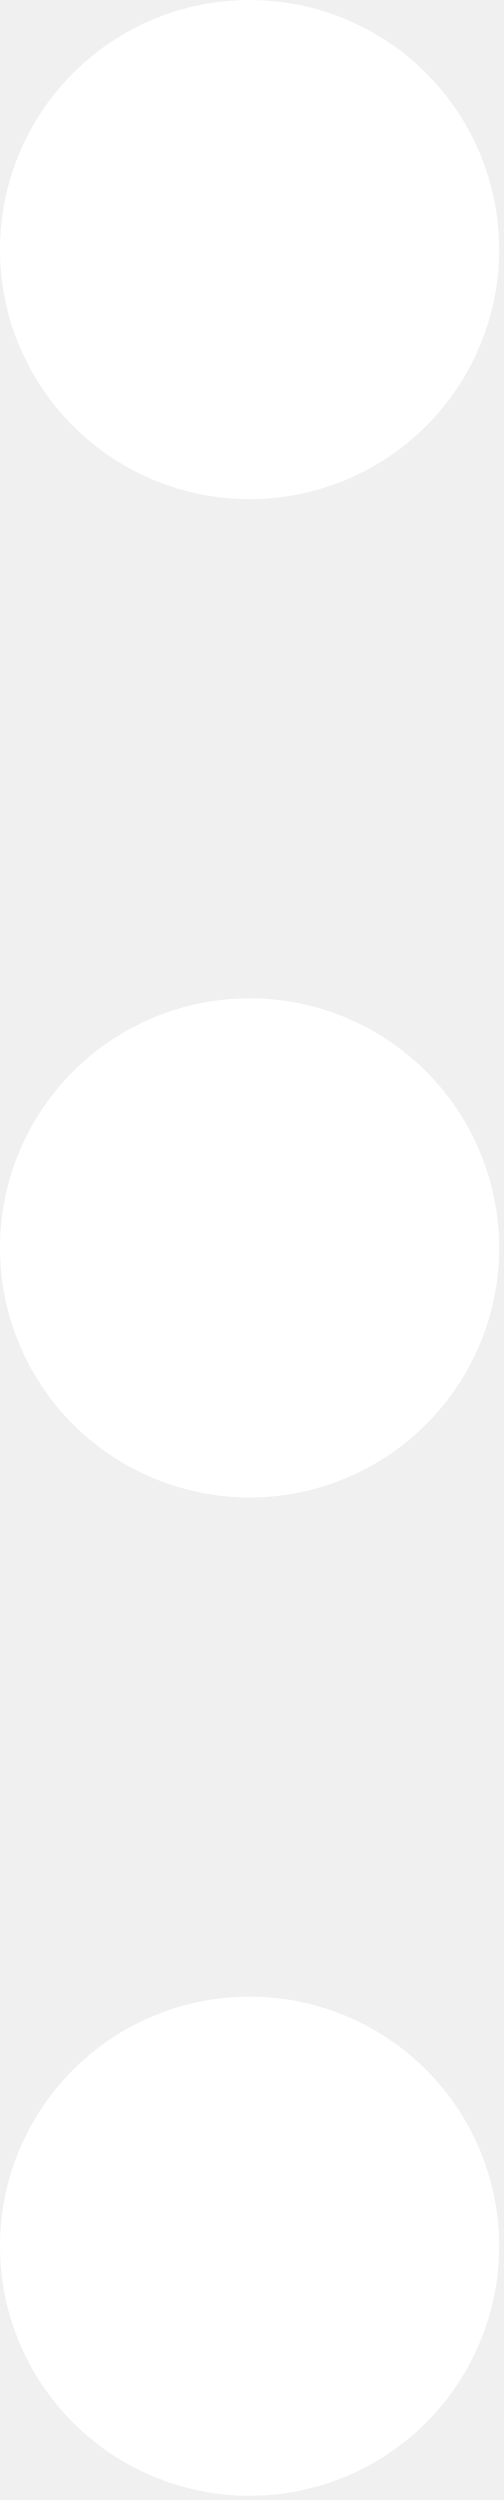
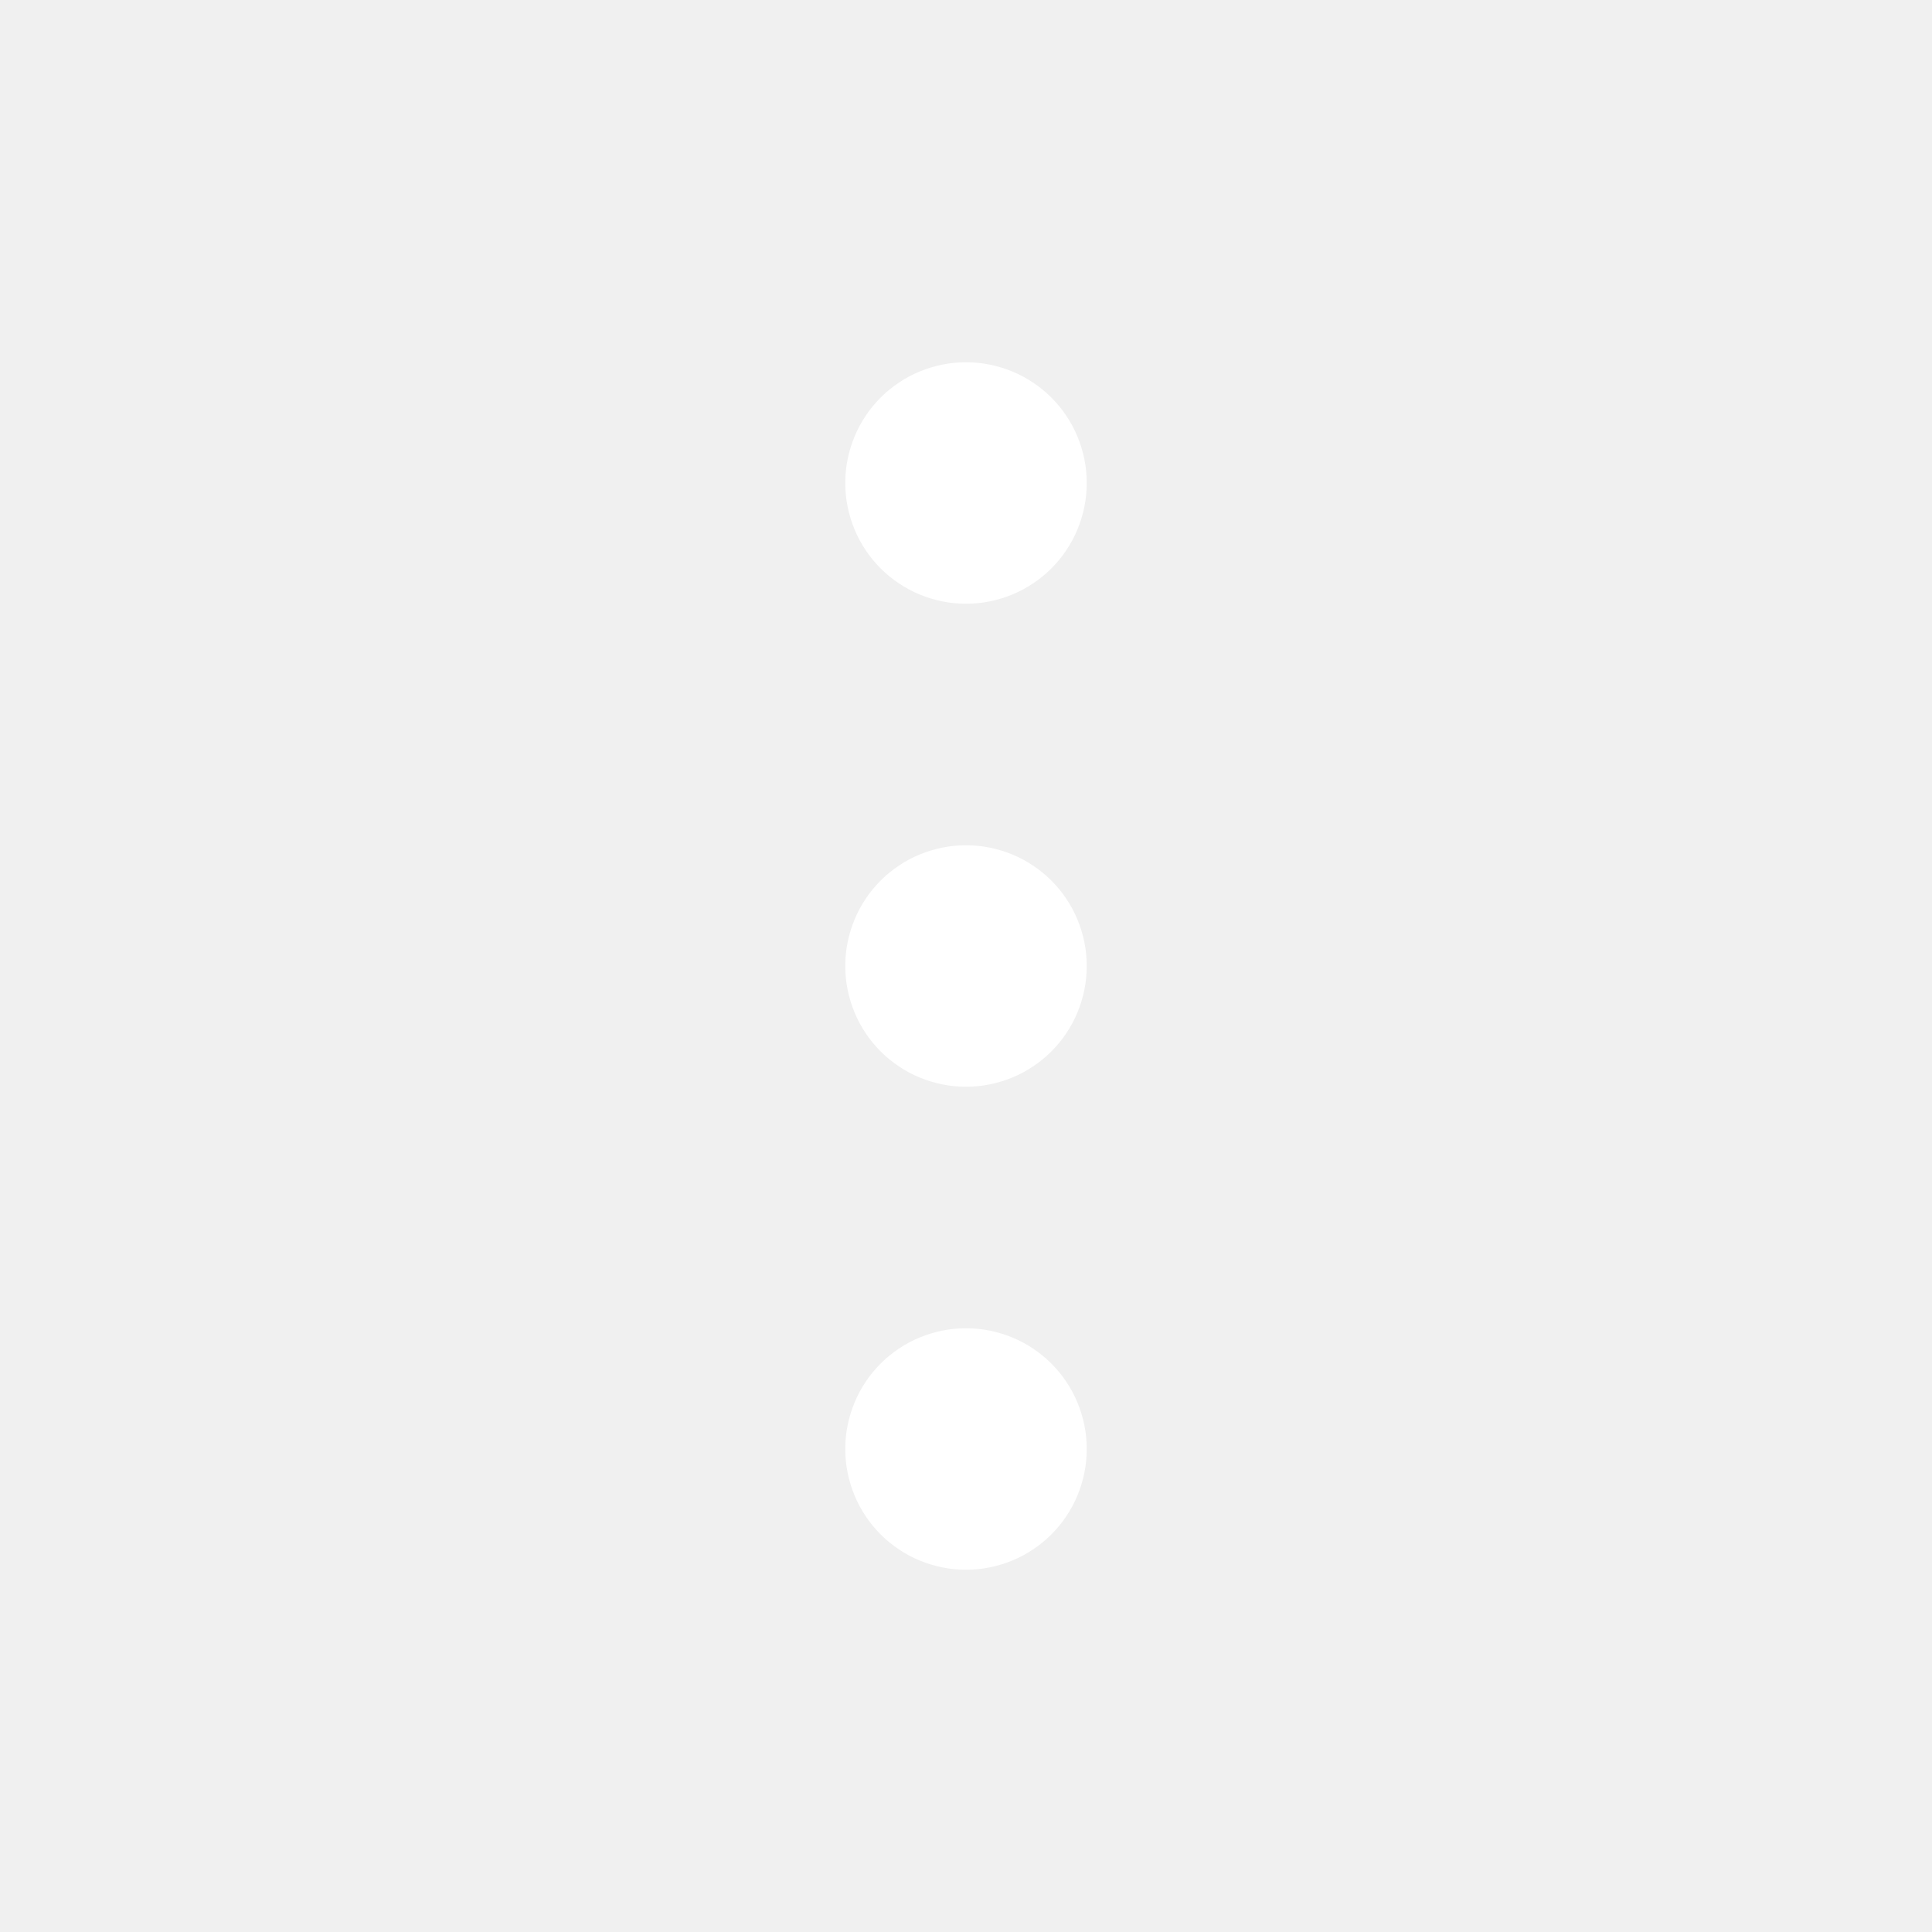
- <svg xmlns="http://www.w3.org/2000/svg" width="60" height="298" viewBox="0 0 60 298" fill="none">
-   <path fill-rule="evenodd" clip-rule="evenodd" d="M0 29.75C0 21.86 3.134 14.293 8.714 8.714C14.293 3.134 21.86 0 29.75 0C37.64 0 45.207 3.134 50.786 8.714C56.366 14.293 59.5 21.86 59.5 29.75C59.5 37.64 56.366 45.207 50.786 50.786C45.207 56.366 37.64 59.5 29.75 59.5C21.86 59.5 14.293 56.366 8.714 50.786C3.134 45.207 0 37.64 0 29.75ZM0 148.75C0 140.86 3.134 133.293 8.714 127.714C14.293 122.134 21.86 119 29.75 119C37.64 119 45.207 122.134 50.786 127.714C56.366 133.293 59.5 140.86 59.5 148.75C59.5 156.64 56.366 164.207 50.786 169.786C45.207 175.366 37.64 178.5 29.75 178.5C21.86 178.5 14.293 175.366 8.714 169.786C3.134 164.207 0 156.64 0 148.75ZM0 267.75C0 259.86 3.134 252.293 8.714 246.714C14.293 241.134 21.86 238 29.75 238C37.64 238 45.207 241.134 50.786 246.714C56.366 252.293 59.5 259.86 59.5 267.75C59.5 275.64 56.366 283.207 50.786 288.786C45.207 294.366 37.64 297.5 29.75 297.5C21.86 297.5 14.293 294.366 8.714 288.786C3.134 283.207 0 275.64 0 267.75Z" fill="white" />
+ <svg xmlns="http://www.w3.org/2000/svg" width="65" height="65" viewBox="0 0 65 65" fill="none">
+   <path d="M28.438 16.25C28.438 15.173 28.866 14.139 29.627 13.377C30.389 12.616 31.423 12.188 32.5 12.188C33.577 12.188 34.611 12.616 35.373 13.377C36.135 14.139 36.562 15.173 36.562 16.25C36.562 17.327 36.135 18.361 35.373 19.123C34.611 19.884 33.577 20.312 32.5 20.312C31.423 20.312 30.389 19.884 29.627 19.123C28.866 18.361 28.438 17.327 28.438 16.25ZM28.438 32.5C28.438 31.423 28.866 30.389 29.627 29.627C30.389 28.866 31.423 28.438 32.5 28.438C33.577 28.438 34.611 28.866 35.373 29.627C36.135 30.389 36.562 31.423 36.562 32.5C36.562 33.577 36.135 34.611 35.373 35.373C34.611 36.135 33.577 36.562 32.5 36.562C31.423 36.562 30.389 36.135 29.627 35.373C28.866 34.611 28.438 33.577 28.438 32.5ZM28.438 48.75C28.438 47.673 28.866 46.639 29.627 45.877C30.389 45.115 31.423 44.688 32.5 44.688C33.577 44.688 34.611 45.115 35.373 45.877C36.135 46.639 36.562 47.673 36.562 48.75C36.562 49.827 36.135 50.861 35.373 51.623C34.611 52.385 33.577 52.812 32.5 52.812C31.423 52.812 30.389 52.385 29.627 51.623C28.866 50.861 28.438 49.827 28.438 48.75Z" fill-rule="evenodd" clip-rule="evenodd" fill="white" />
</svg>
